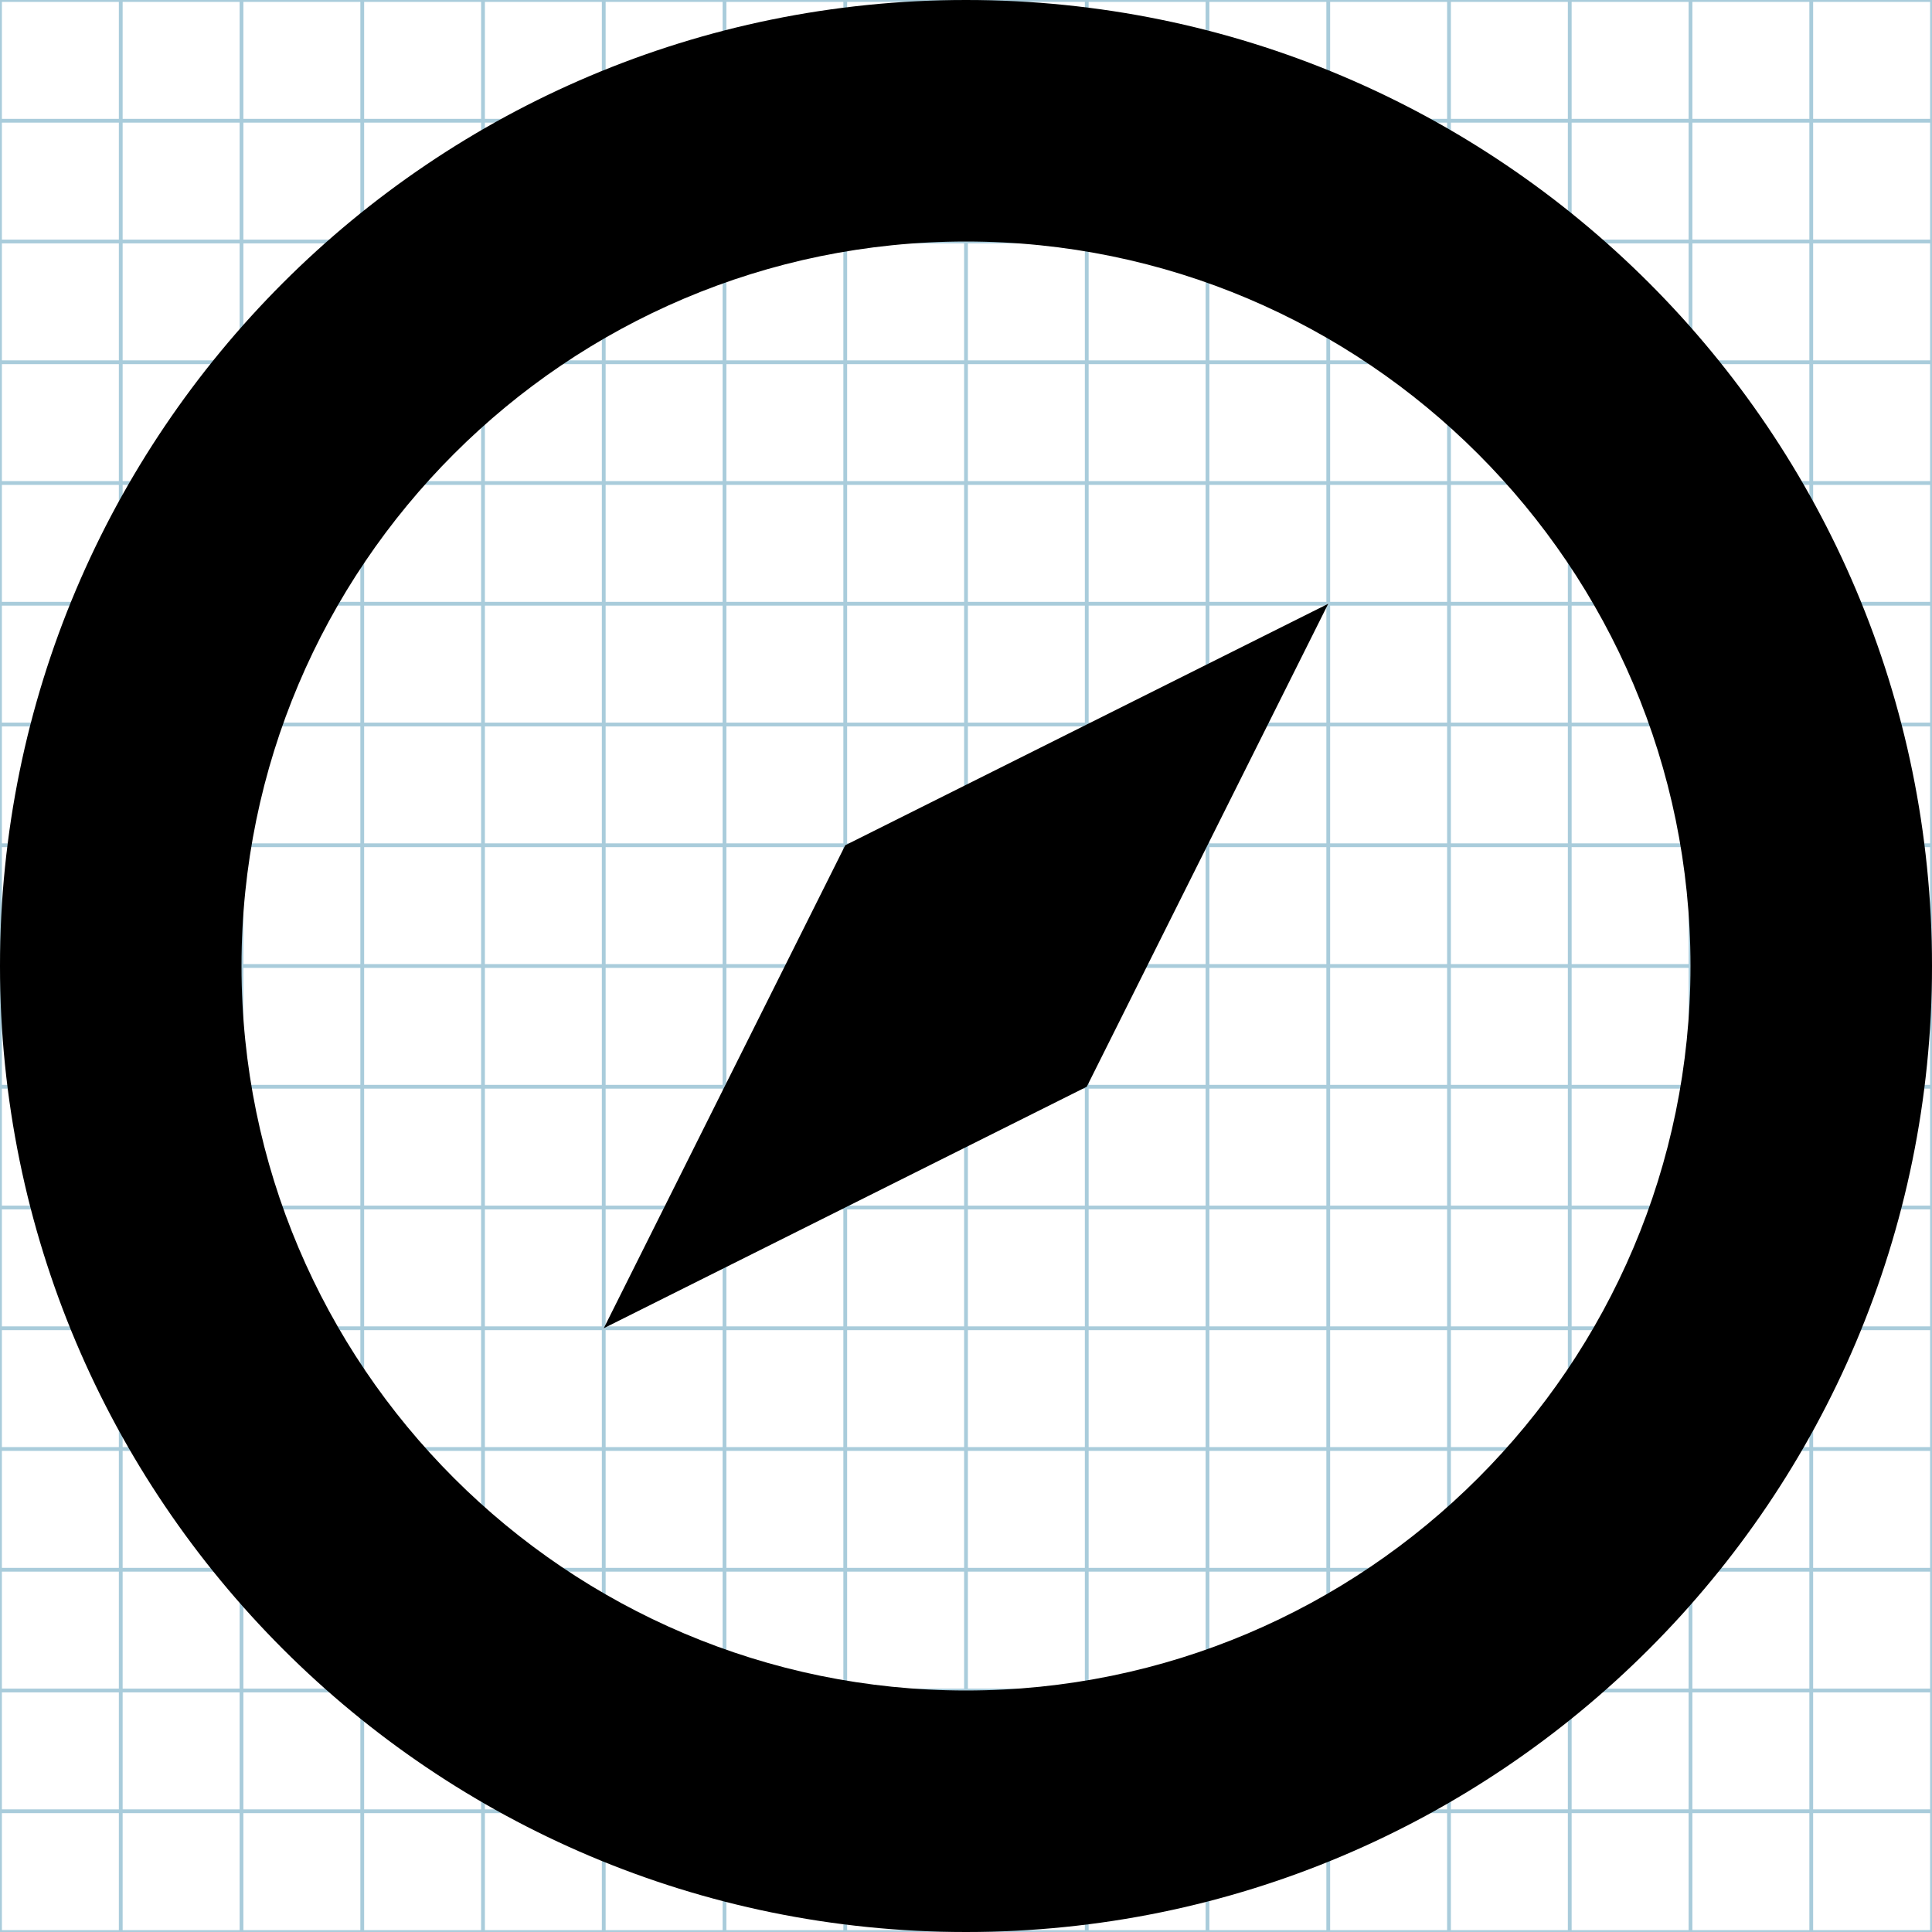
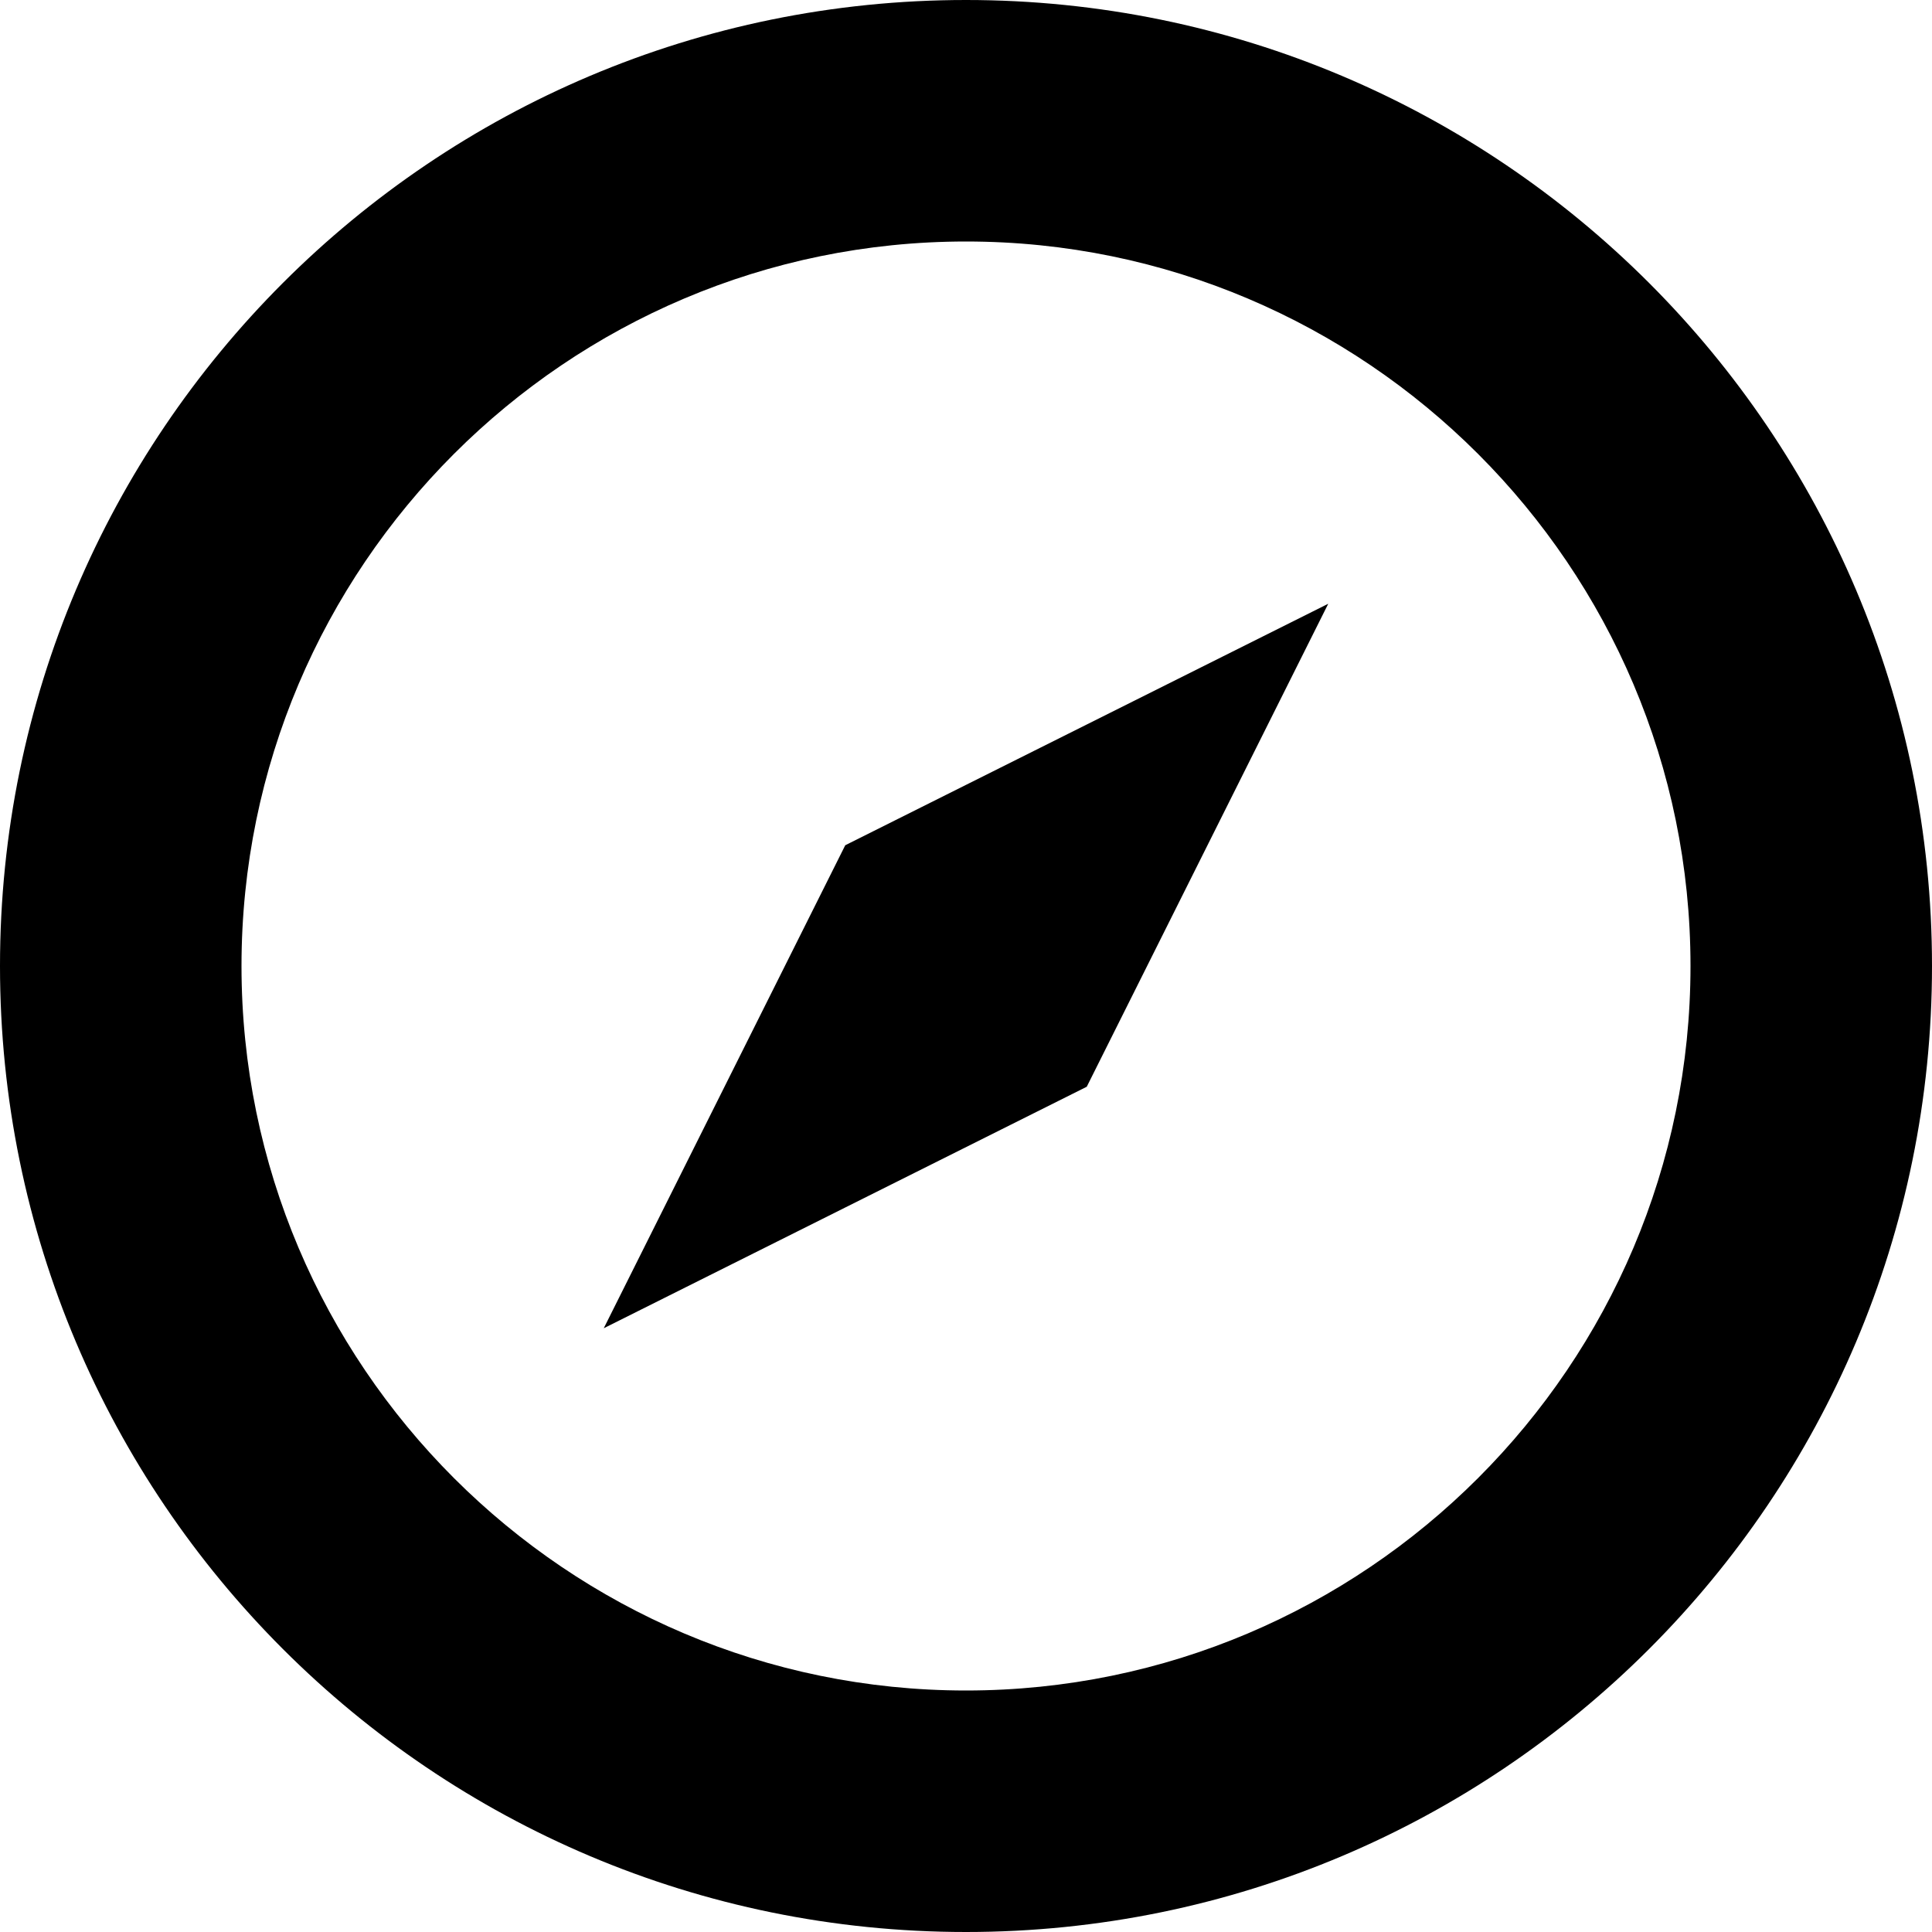
<svg xmlns="http://www.w3.org/2000/svg" version="1.1" id="Layer_1" x="0px" y="0px" viewBox="0 0 512 512" enable-background="new 0 0 512 512" xml:space="preserve">
-   <g id="Grid_1_">
-     <g id="Layer_1_1_">
-       <g id="Grid">
-         <g>
-           <rect fill="none" stroke="#A9CCDB" stroke-miterlimit="10" width="512" height="512" />
-           <line fill="none" stroke="#A9CCDB" stroke-miterlimit="10" x1="0" y1="480" x2="512" y2="480" />
-           <line fill="none" stroke="#A9CCDB" stroke-miterlimit="10" x1="0" y1="448" x2="512" y2="448" />
-           <line fill="none" stroke="#A9CCDB" stroke-miterlimit="10" x1="0" y1="416" x2="512" y2="416" />
-           <line fill="none" stroke="#A9CCDB" stroke-miterlimit="10" x1="0" y1="384" x2="512" y2="384" />
-           <line fill="none" stroke="#A9CCDB" stroke-miterlimit="10" x1="0" y1="352" x2="512" y2="352" />
-           <line fill="none" stroke="#A9CCDB" stroke-miterlimit="10" x1="0" y1="320" x2="512" y2="320" />
-           <line fill="none" stroke="#A9CCDB" stroke-miterlimit="10" x1="0" y1="288" x2="512" y2="288" />
-           <line fill="none" stroke="#A9CCDB" stroke-miterlimit="10" x1="0" y1="256" x2="512" y2="256" />
-           <line fill="none" stroke="#A9CCDB" stroke-miterlimit="10" x1="0" y1="224" x2="512" y2="224" />
-           <line fill="none" stroke="#A9CCDB" stroke-miterlimit="10" x1="0" y1="192" x2="512" y2="192" />
-           <line fill="none" stroke="#A9CCDB" stroke-miterlimit="10" x1="0" y1="160" x2="512" y2="160" />
-           <line fill="none" stroke="#A9CCDB" stroke-miterlimit="10" x1="0" y1="128" x2="512" y2="128" />
-           <line fill="none" stroke="#A9CCDB" stroke-miterlimit="10" x1="0" y1="96" x2="512" y2="96" />
-           <line fill="none" stroke="#A9CCDB" stroke-miterlimit="10" x1="0" y1="64" x2="512" y2="64" />
-           <line fill="none" stroke="#A9CCDB" stroke-miterlimit="10" x1="0" y1="32" x2="512" y2="32" />
-           <line fill="none" stroke="#A9CCDB" stroke-miterlimit="10" x1="480" y1="0" x2="480" y2="512" />
-           <line fill="none" stroke="#A9CCDB" stroke-miterlimit="10" x1="448" y1="0" x2="448" y2="512" />
-           <line fill="none" stroke="#A9CCDB" stroke-miterlimit="10" x1="416" y1="0" x2="416" y2="512" />
-           <line fill="none" stroke="#A9CCDB" stroke-miterlimit="10" x1="384" y1="0" x2="384" y2="512" />
-           <line fill="none" stroke="#A9CCDB" stroke-miterlimit="10" x1="352" y1="0" x2="352" y2="512" />
-           <line fill="none" stroke="#A9CCDB" stroke-miterlimit="10" x1="320" y1="0" x2="320" y2="512" />
-           <line fill="none" stroke="#A9CCDB" stroke-miterlimit="10" x1="288" y1="0" x2="288" y2="512" />
-           <line fill="none" stroke="#A9CCDB" stroke-miterlimit="10" x1="256" y1="0" x2="256" y2="512" />
-           <line fill="none" stroke="#A9CCDB" stroke-miterlimit="10" x1="224" y1="0" x2="224" y2="512" />
-           <line fill="none" stroke="#A9CCDB" stroke-miterlimit="10" x1="192" y1="0" x2="192" y2="512" />
-           <line fill="none" stroke="#A9CCDB" stroke-miterlimit="10" x1="160" y1="0" x2="160" y2="512" />
-           <line fill="none" stroke="#A9CCDB" stroke-miterlimit="10" x1="128" y1="0" x2="128" y2="512" />
-           <line fill="none" stroke="#A9CCDB" stroke-miterlimit="10" x1="96" y1="0" x2="96" y2="512" />
-           <line fill="none" stroke="#A9CCDB" stroke-miterlimit="10" x1="64" y1="0" x2="64" y2="512" />
-           <line fill="none" stroke="#A9CCDB" stroke-miterlimit="10" x1="32" y1="0" x2="32" y2="512" />
-         </g>
-       </g>
-     </g>
-   </g>
  <g>
    <g>
      <path d="M256,0C114.604,0,0,114.604,0,256c0,141.375,114.604,256,256,256c141.375,0,256-114.625,256-256             C512,114.604,397.375,0,256,0z M256,448c-105.875,0-192-86.125-192-192S150.125,64,256,64s192,86.125,192,192S361.875,448,256,448             z M160,352l128-64l64-128l-128,64L160,352z" />
    </g>
  </g>
</svg>
